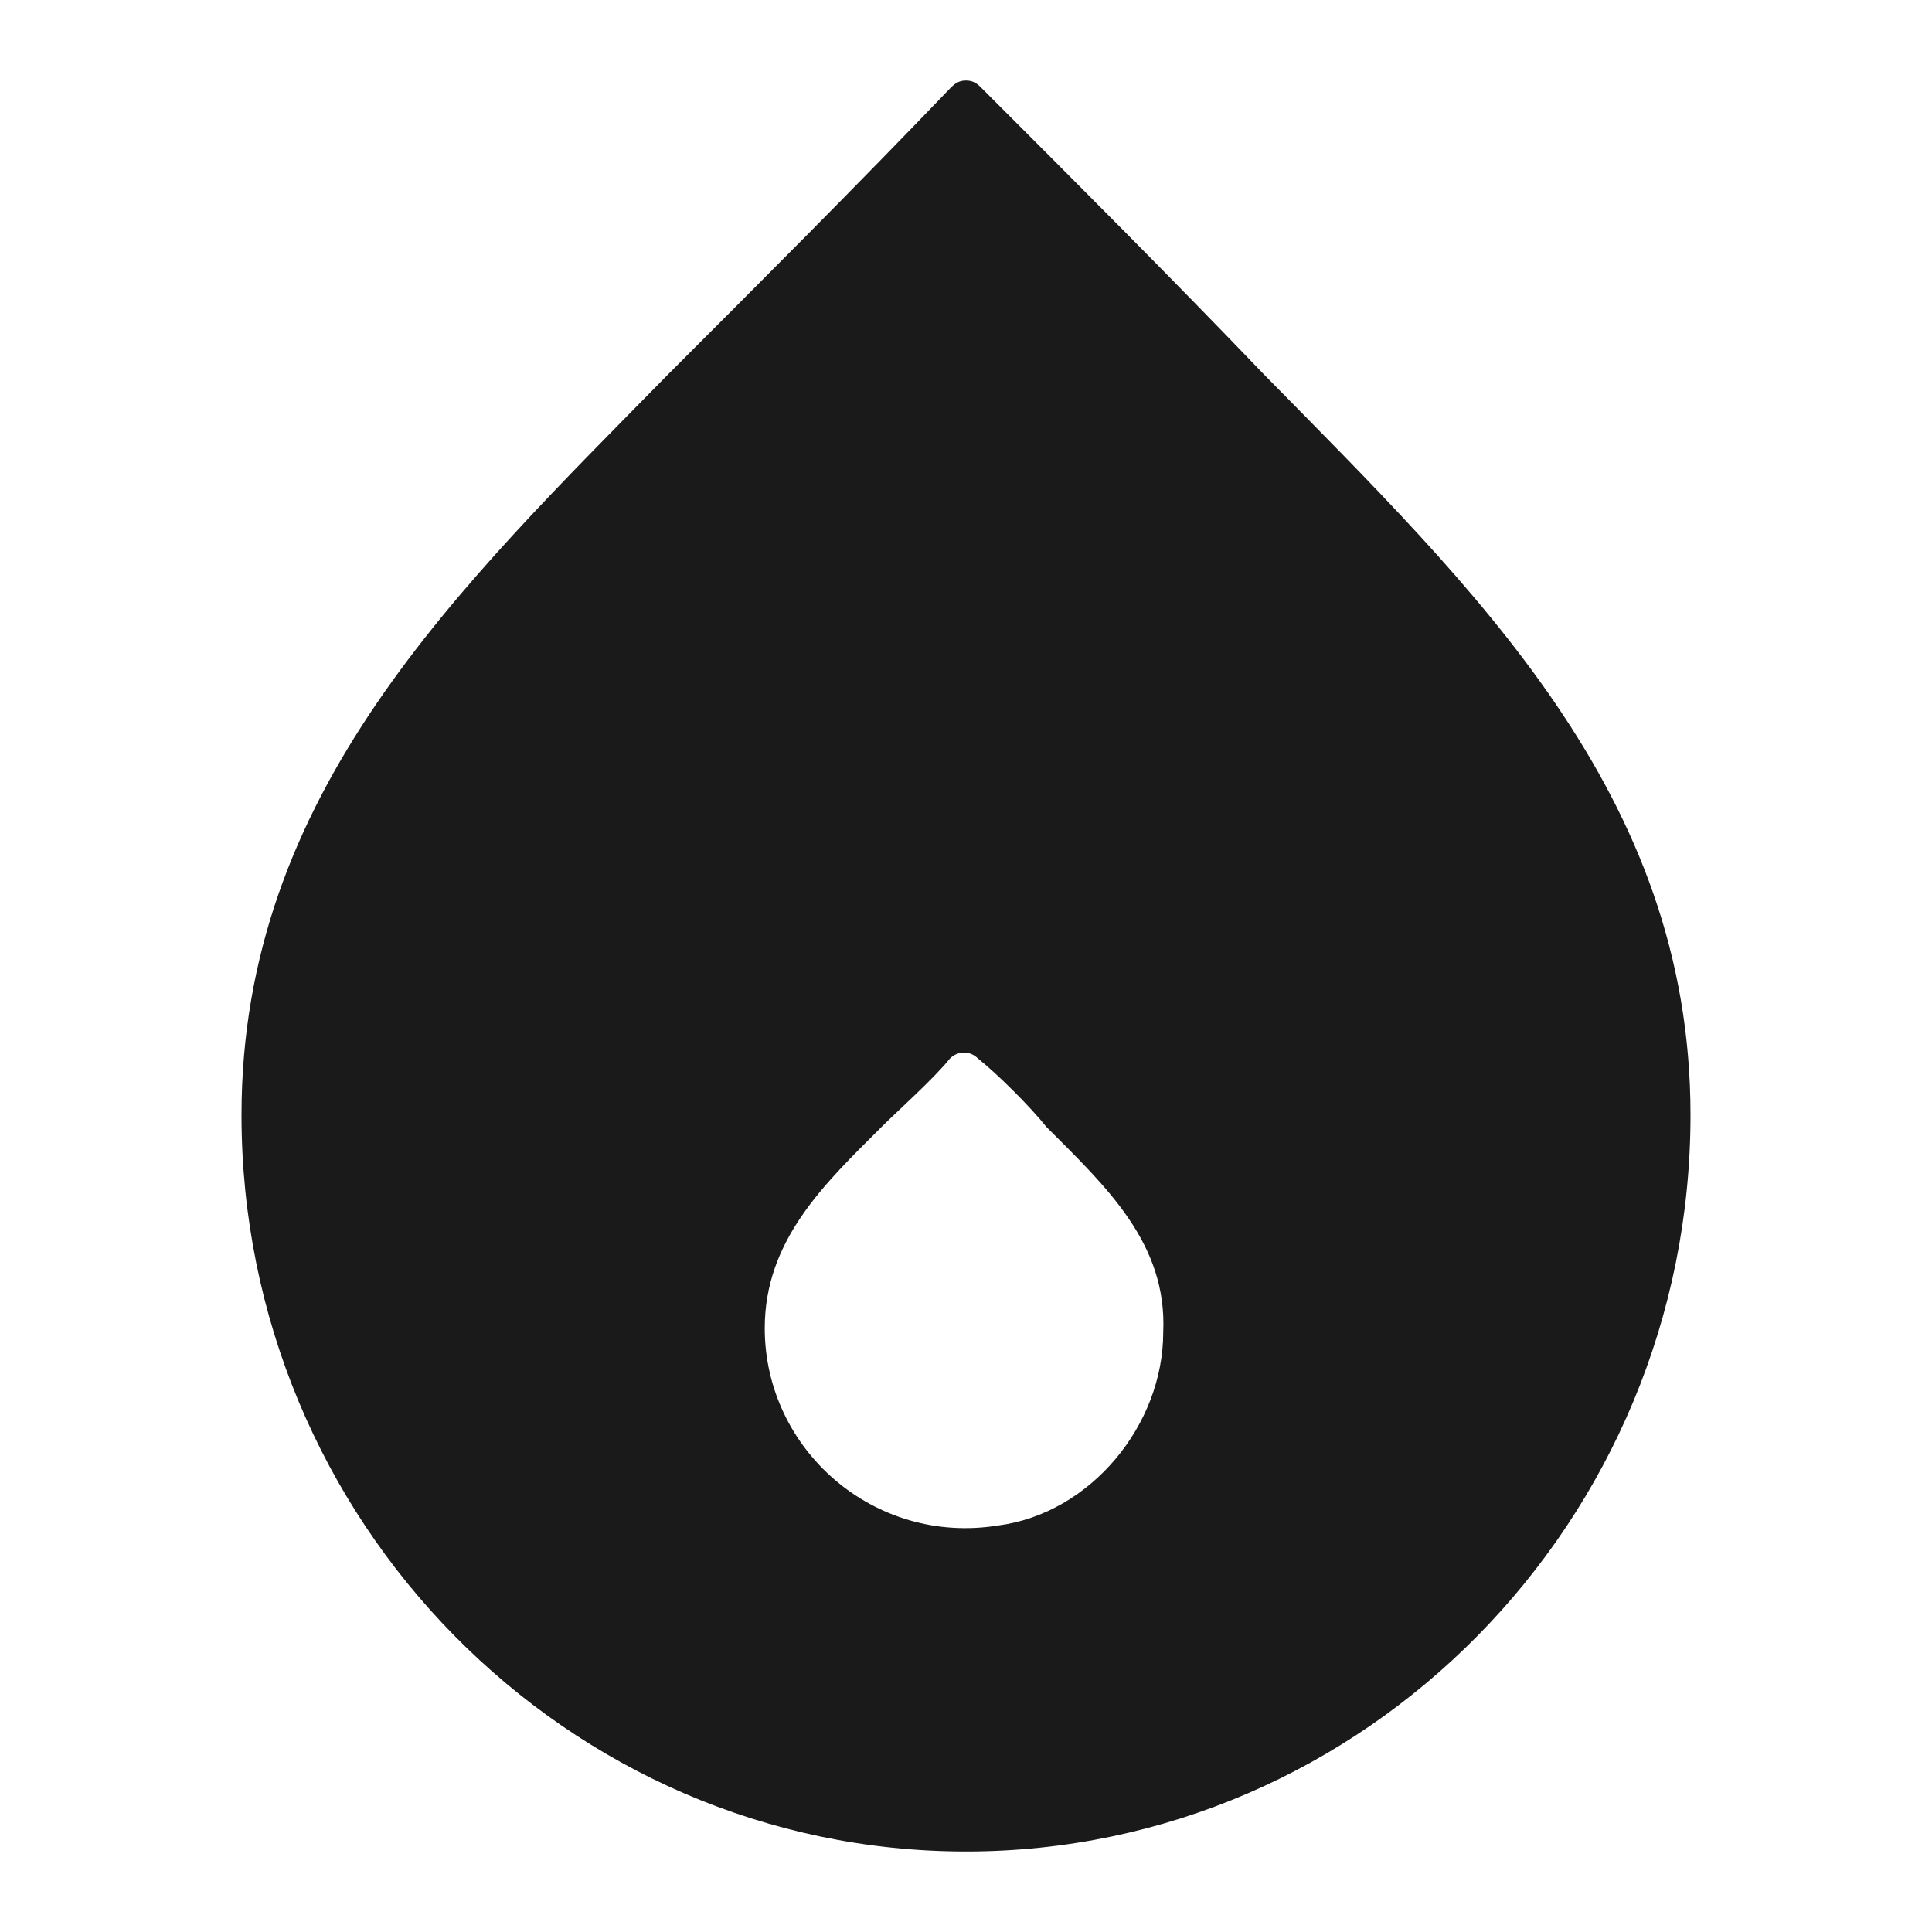
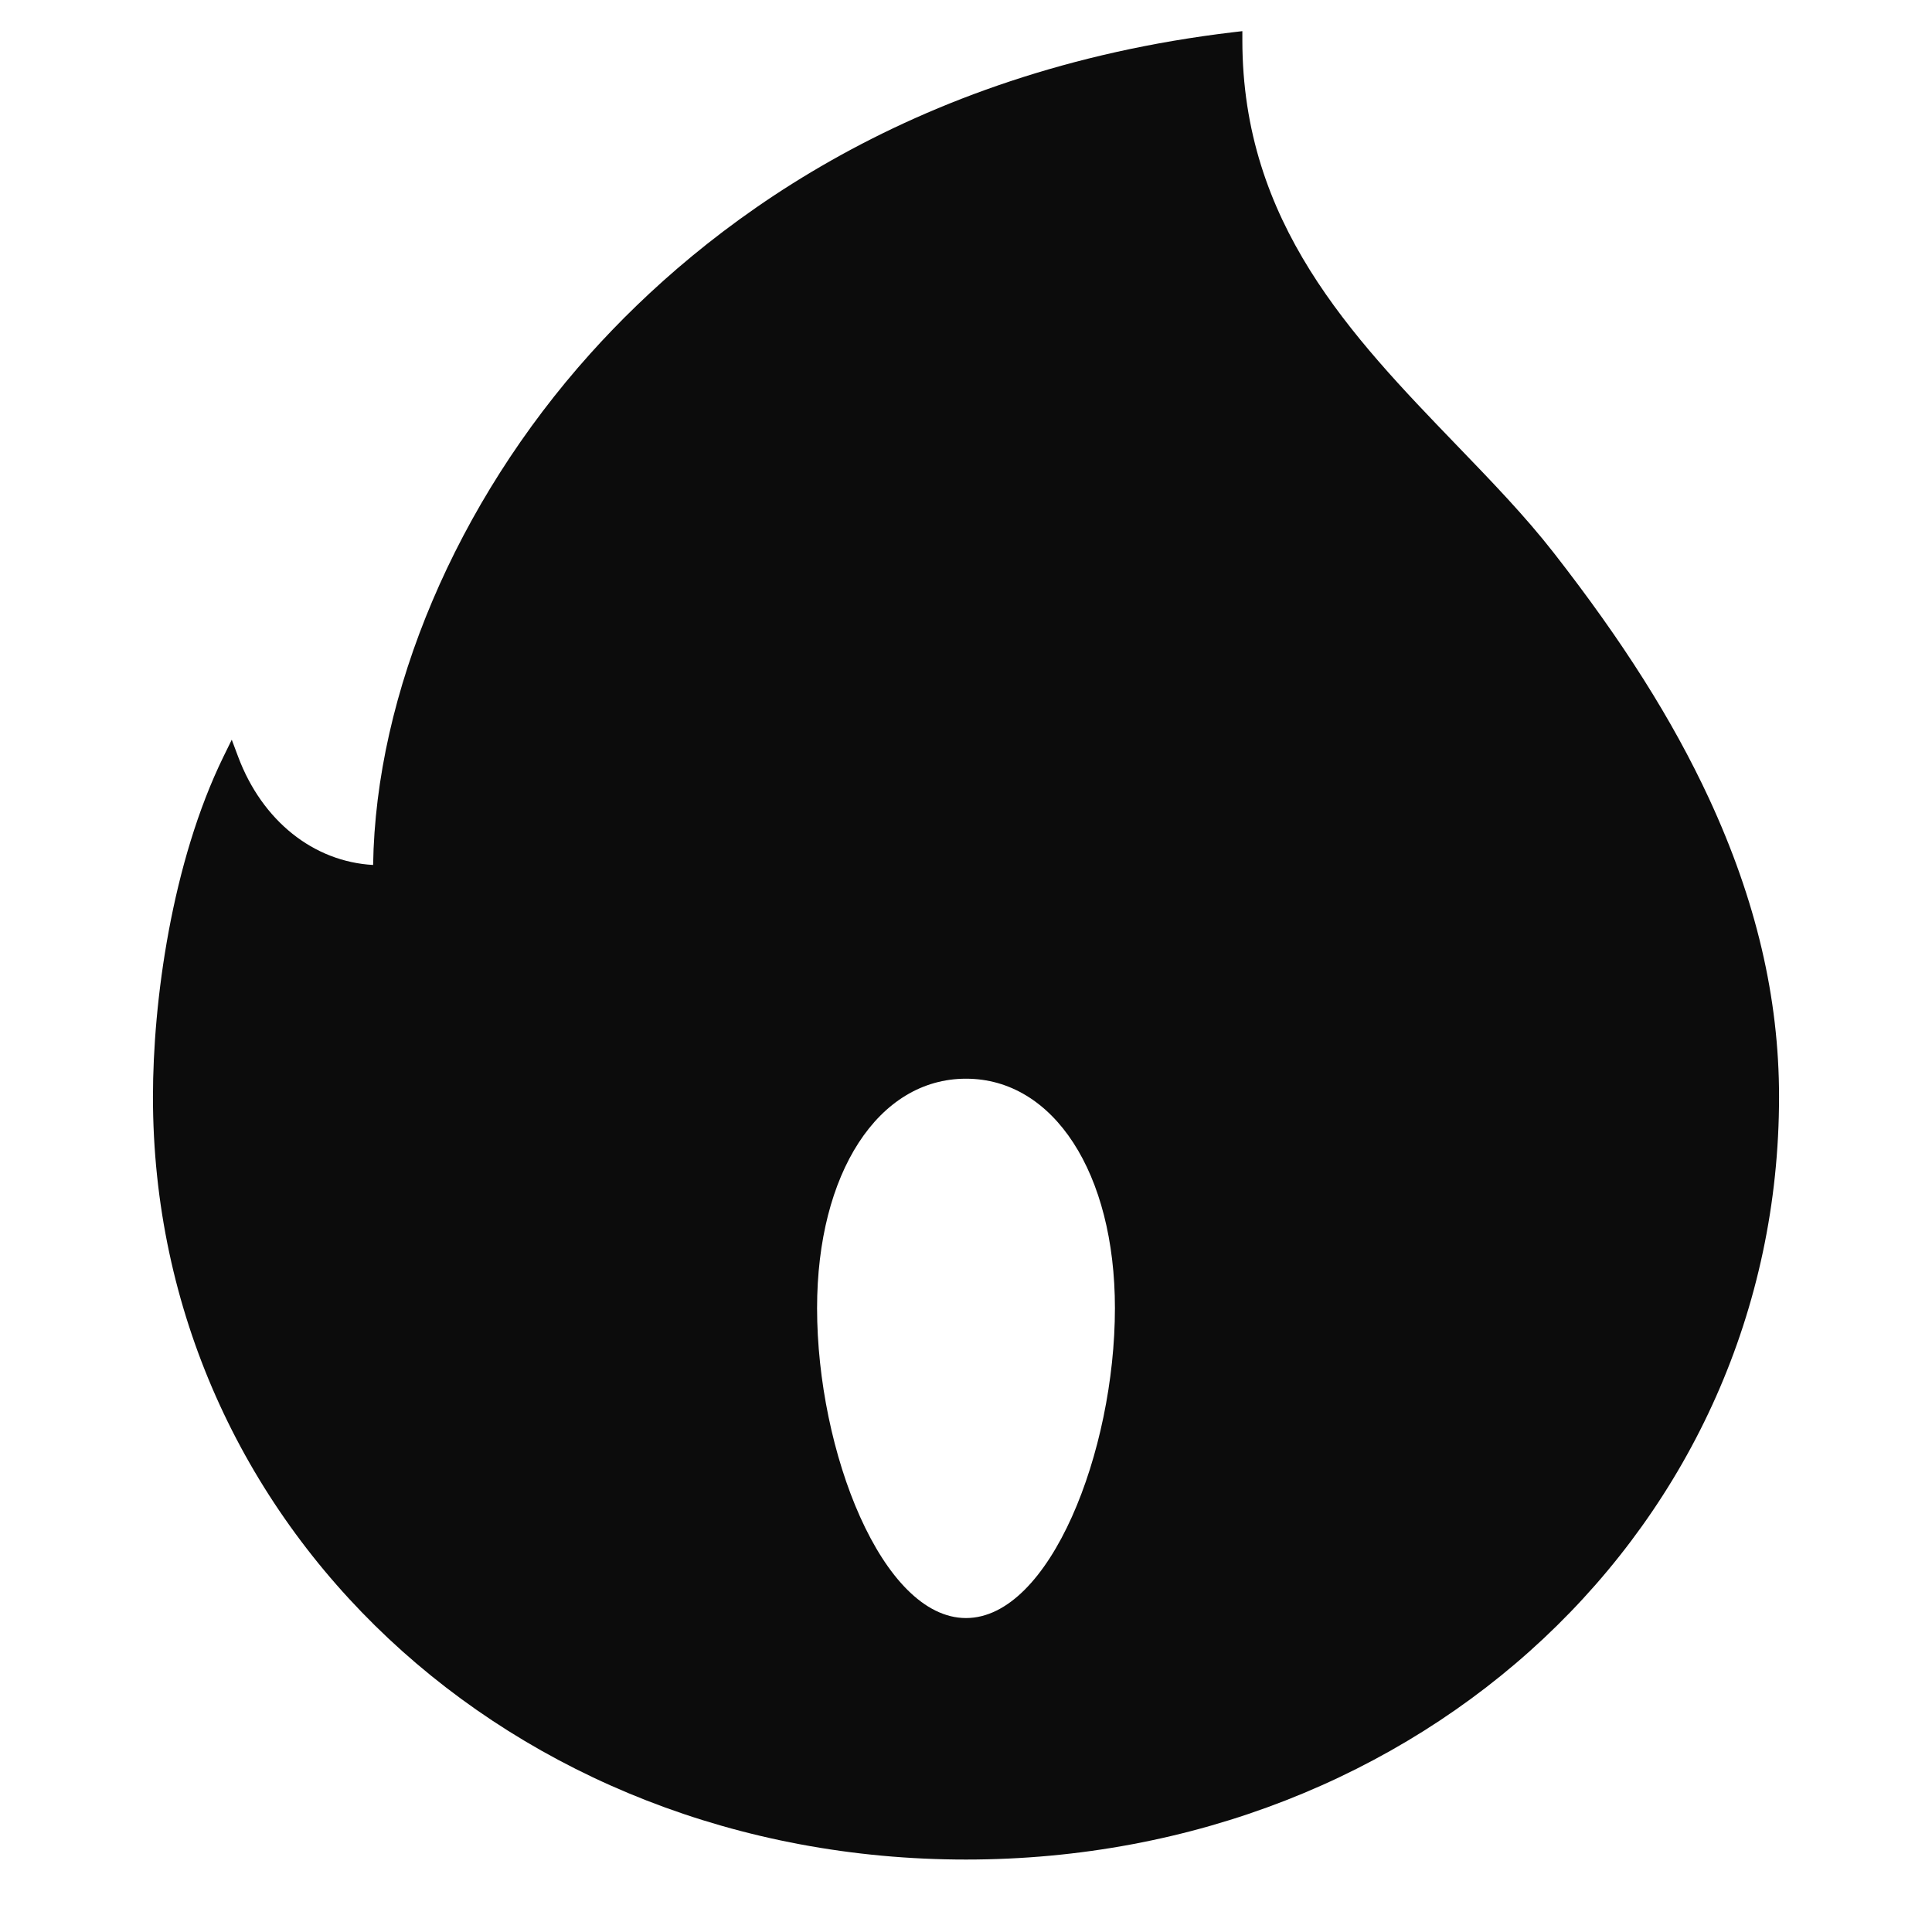
- <svg xmlns="http://www.w3.org/2000/svg" width="24" height="24" fill="none">
-   <path d="M15.7 4.65c-1.15-1.2-2.35-2.4-3.5-3.55-.05-.05-.1-.1-.2-.1s-.15.05-.2.1c-1.15 1.2-2.35 2.4-3.5 3.55C5.7 7.3 3 9.85 3 13.85 3 18.9 7.05 23 12 23s9-4.1 9-9.15c0-4-2.7-6.55-5.3-9.2Zm-3.3 14.3c-1.55.25-2.9-.95-2.9-2.45 0-1.1.75-1.8 1.45-2.5.2-.2.65-.6.85-.85.1-.1.25-.1.35 0 .25.2.65.6.85.85.75.75 1.5 1.45 1.45 2.55 0 1.15-.9 2.25-2.05 2.4Z" fill="#1A1A1A" />
+ <svg xmlns="http://www.w3.org/2000/svg" width="24" height="24" viewBox="0 0 24 24" fill="none">
+   <path d="M12 20.1C10.958 20.1 10.15 18.03 10.15 16.25C10.15 14.572 10.91 13.4 12 13.4C13.089 13.4 13.85 14.572 13.85 16.25C13.85 18.03 13.042 20.1 12 20.1ZM22.1 13.625C22.1 12.393 21.814 11.179 21.228 9.915C20.775 8.941 20.163 7.972 19.301 6.867C18.946 6.412 18.531 5.982 18.092 5.527C16.785 4.171 15.433 2.769 15.433 0.5V0.387L15.321 0.4C11.248 0.883 8.728 2.839 7.331 4.395C5.669 6.246 4.667 8.612 4.635 10.745C3.895 10.704 3.259 10.198 2.96 9.405L2.879 9.189L2.777 9.397C2.131 10.718 1.9 12.447 1.9 13.625C1.9 18.938 6.337 23.1 12 23.1C17.664 23.1 22.1 18.938 22.1 13.625H22.1Z" fill="#0C0C0C" />
</svg>
